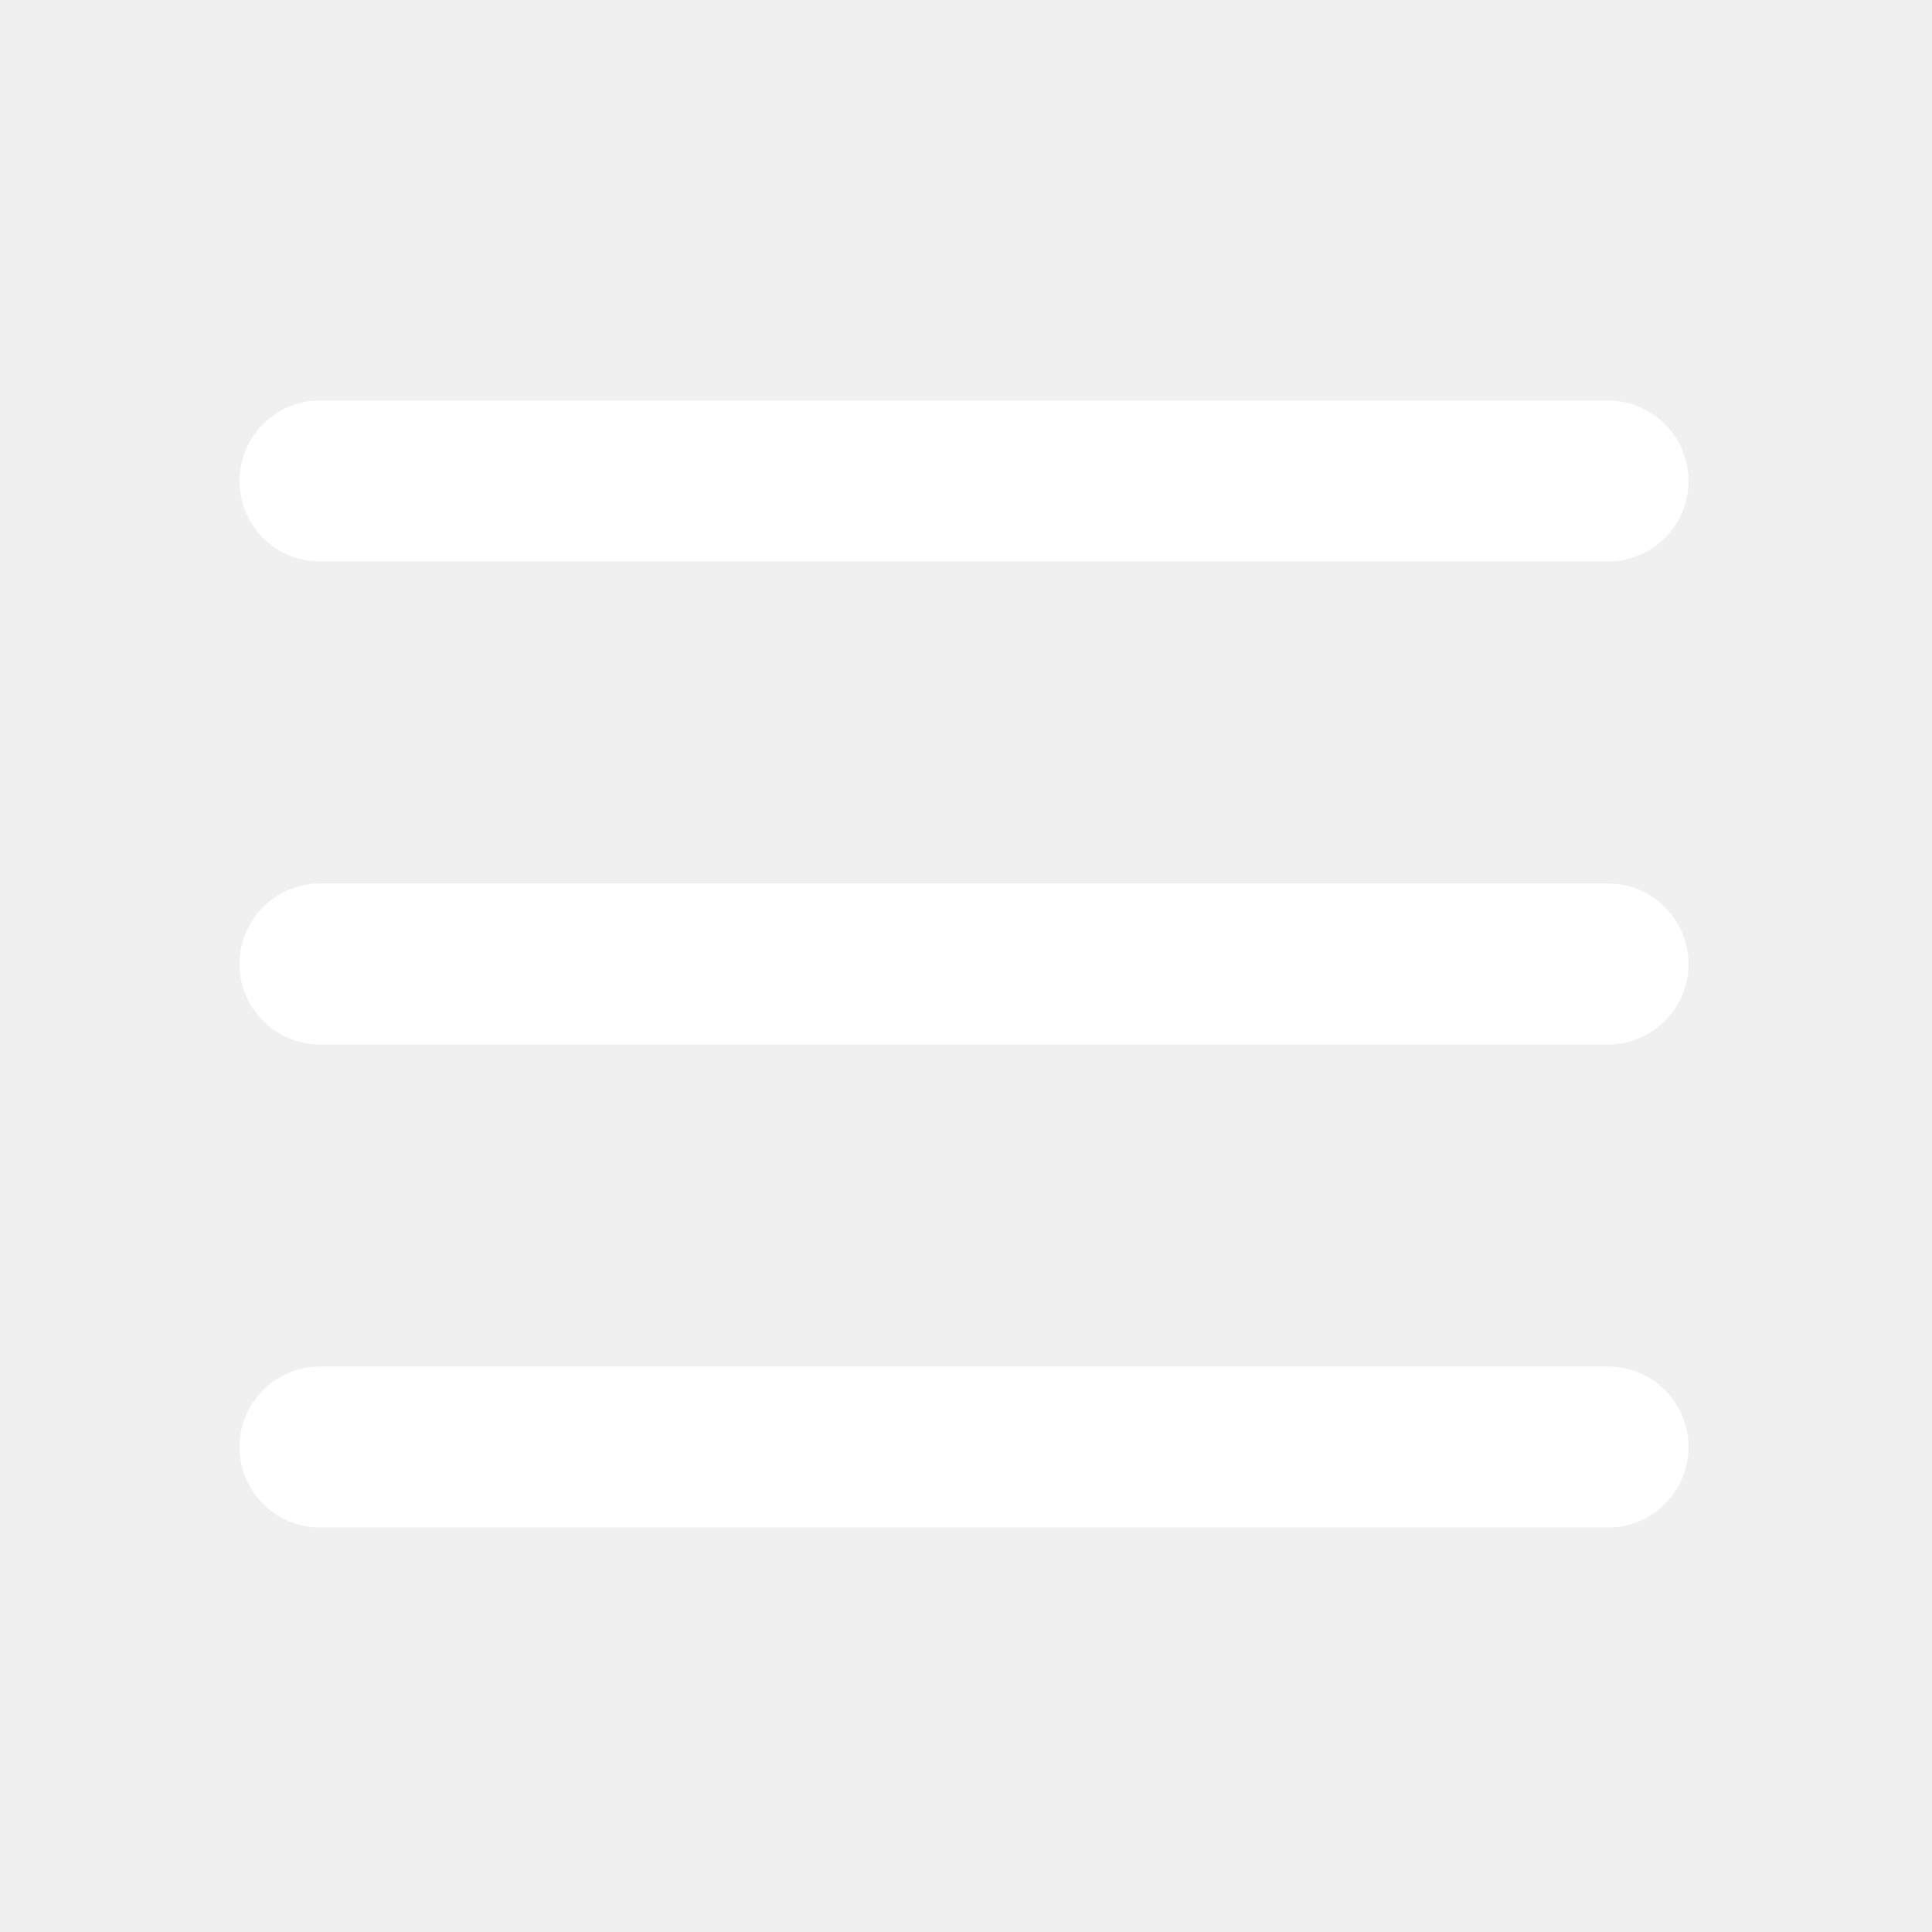
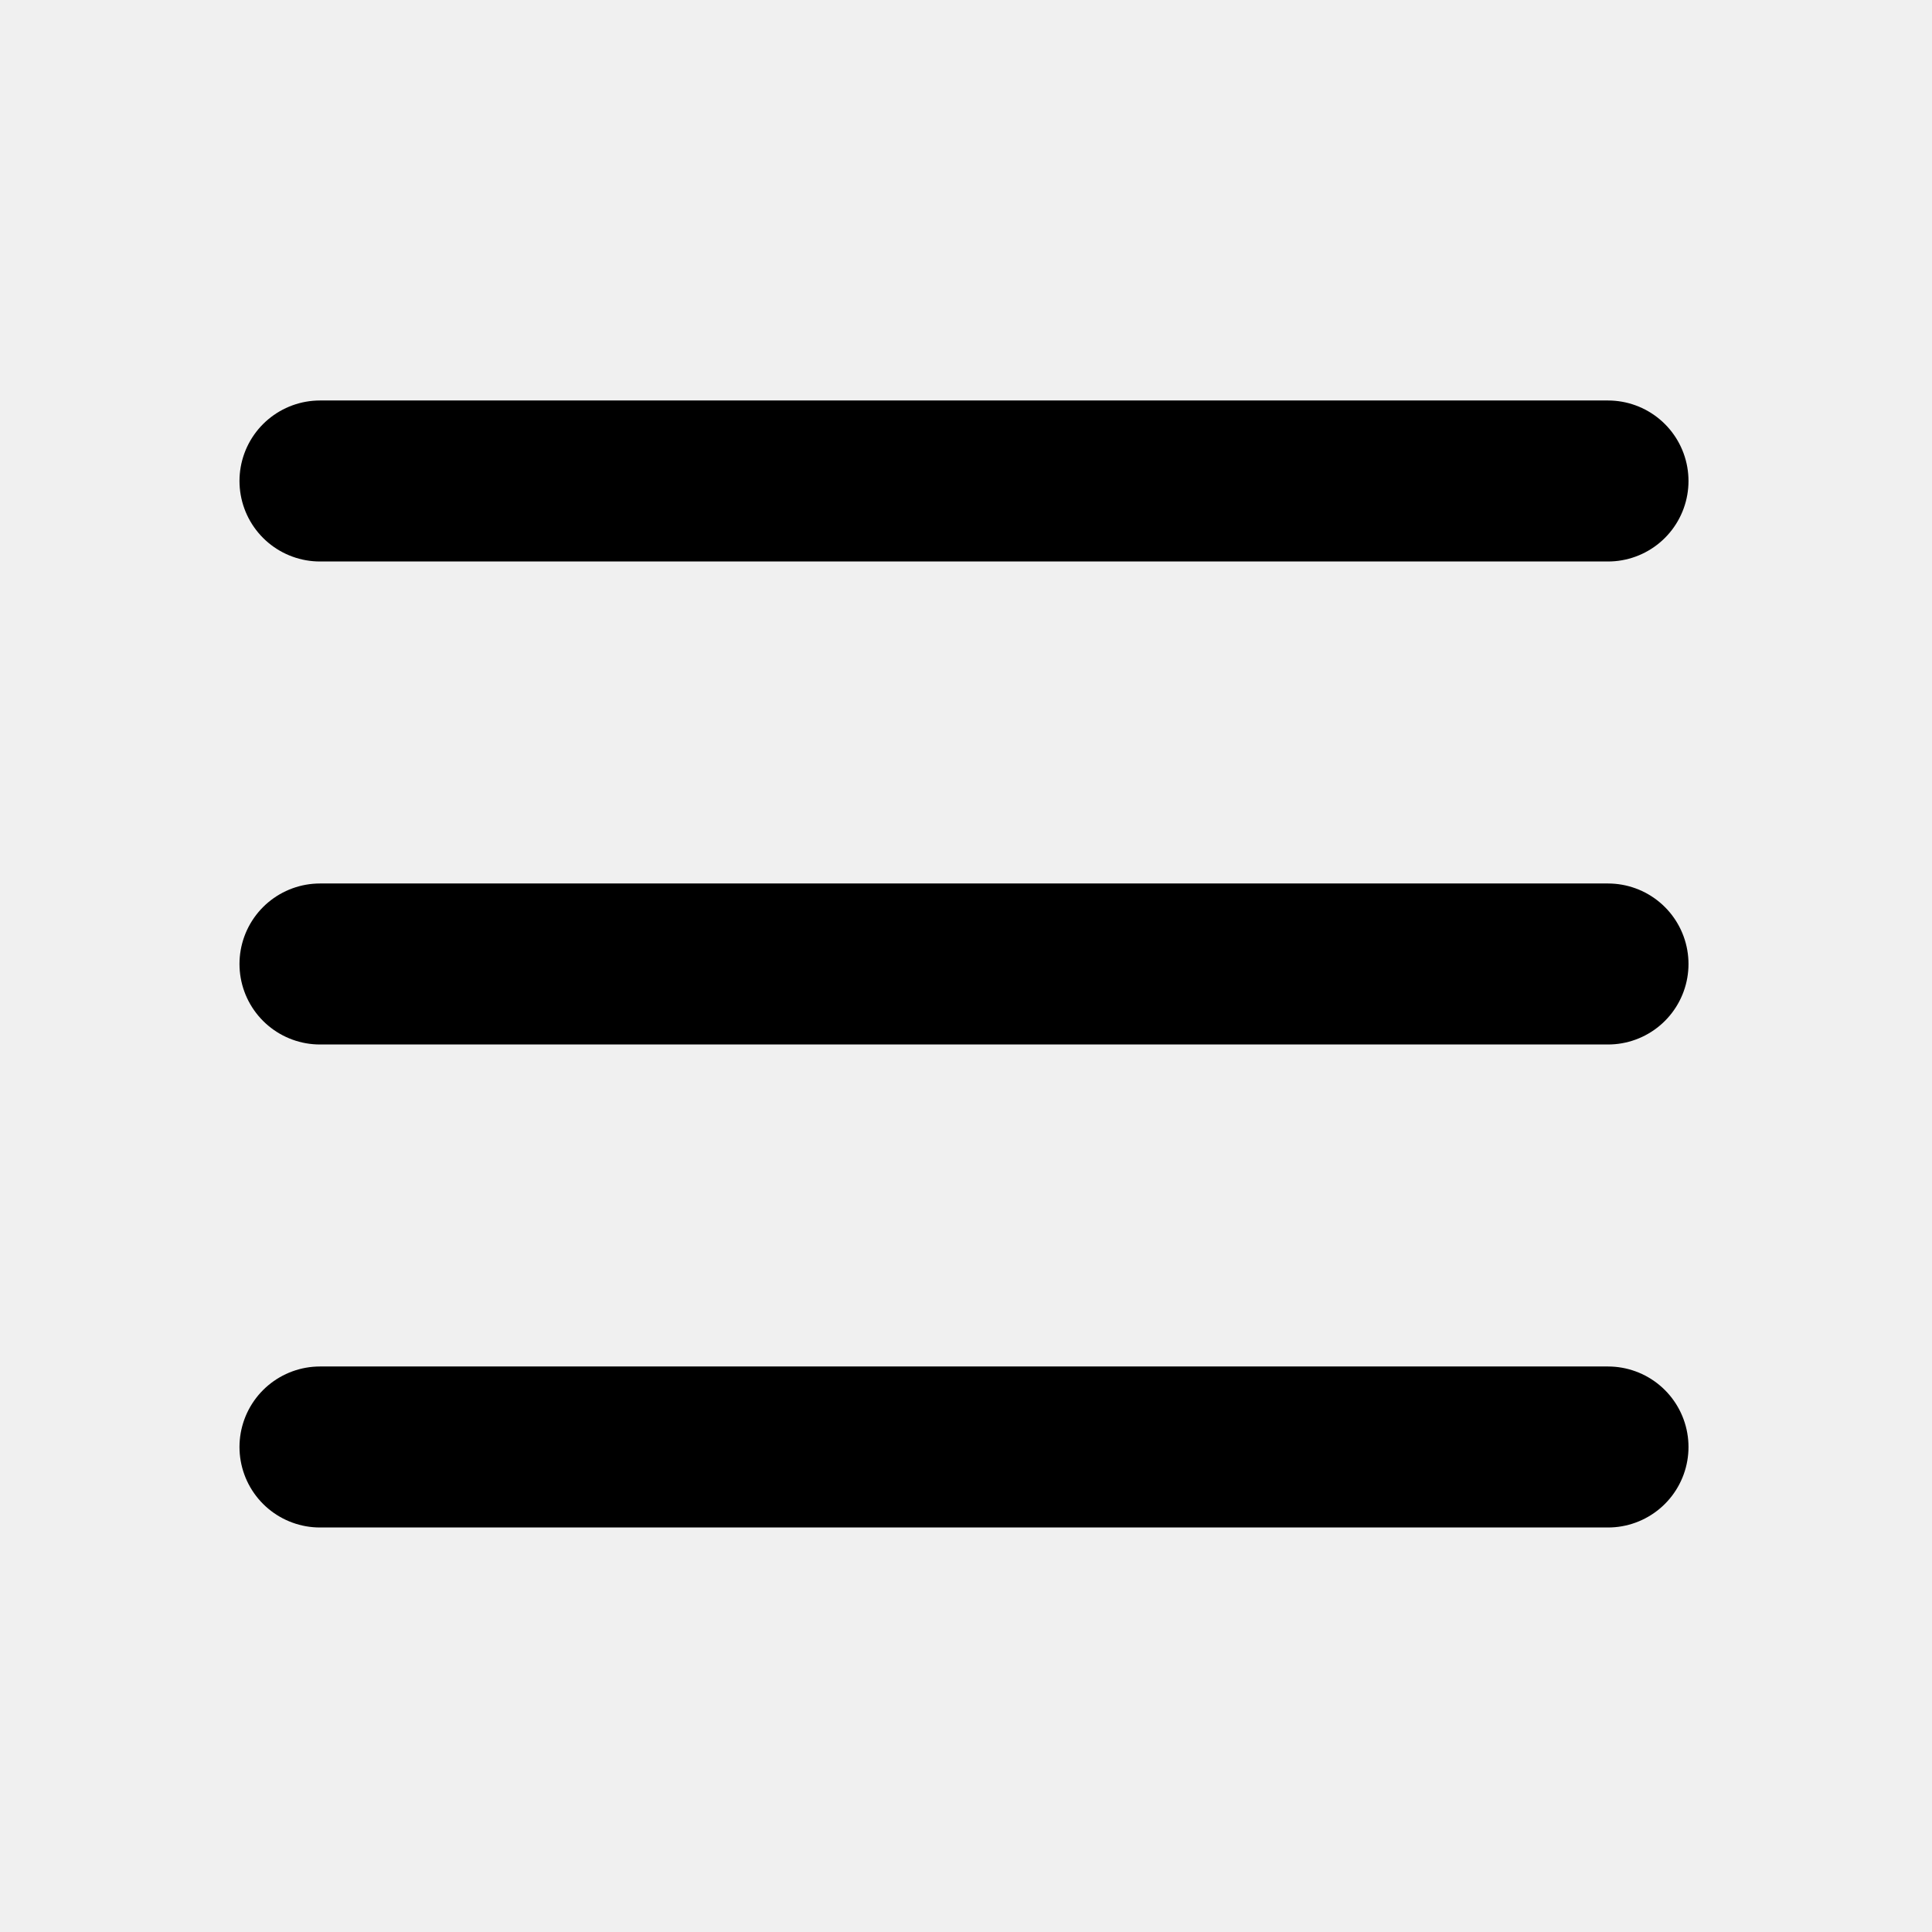
<svg xmlns="http://www.w3.org/2000/svg" width="24" height="24" viewBox="0 0 24 24" fill="none">
-   <path d="M3.975 5.975H19.975M3.975 11.975H19.975M3.975 17.975H19.975" stroke="white" stroke-width="2" stroke-linecap="round" stroke-linejoin="round" />
+   <path d="M3.975 5.975H19.975M3.975 11.975H19.975M3.975 17.975H19.975" stroke="currentColor" stroke-width="2" stroke-linecap="round" stroke-linejoin="round" />
</svg>
